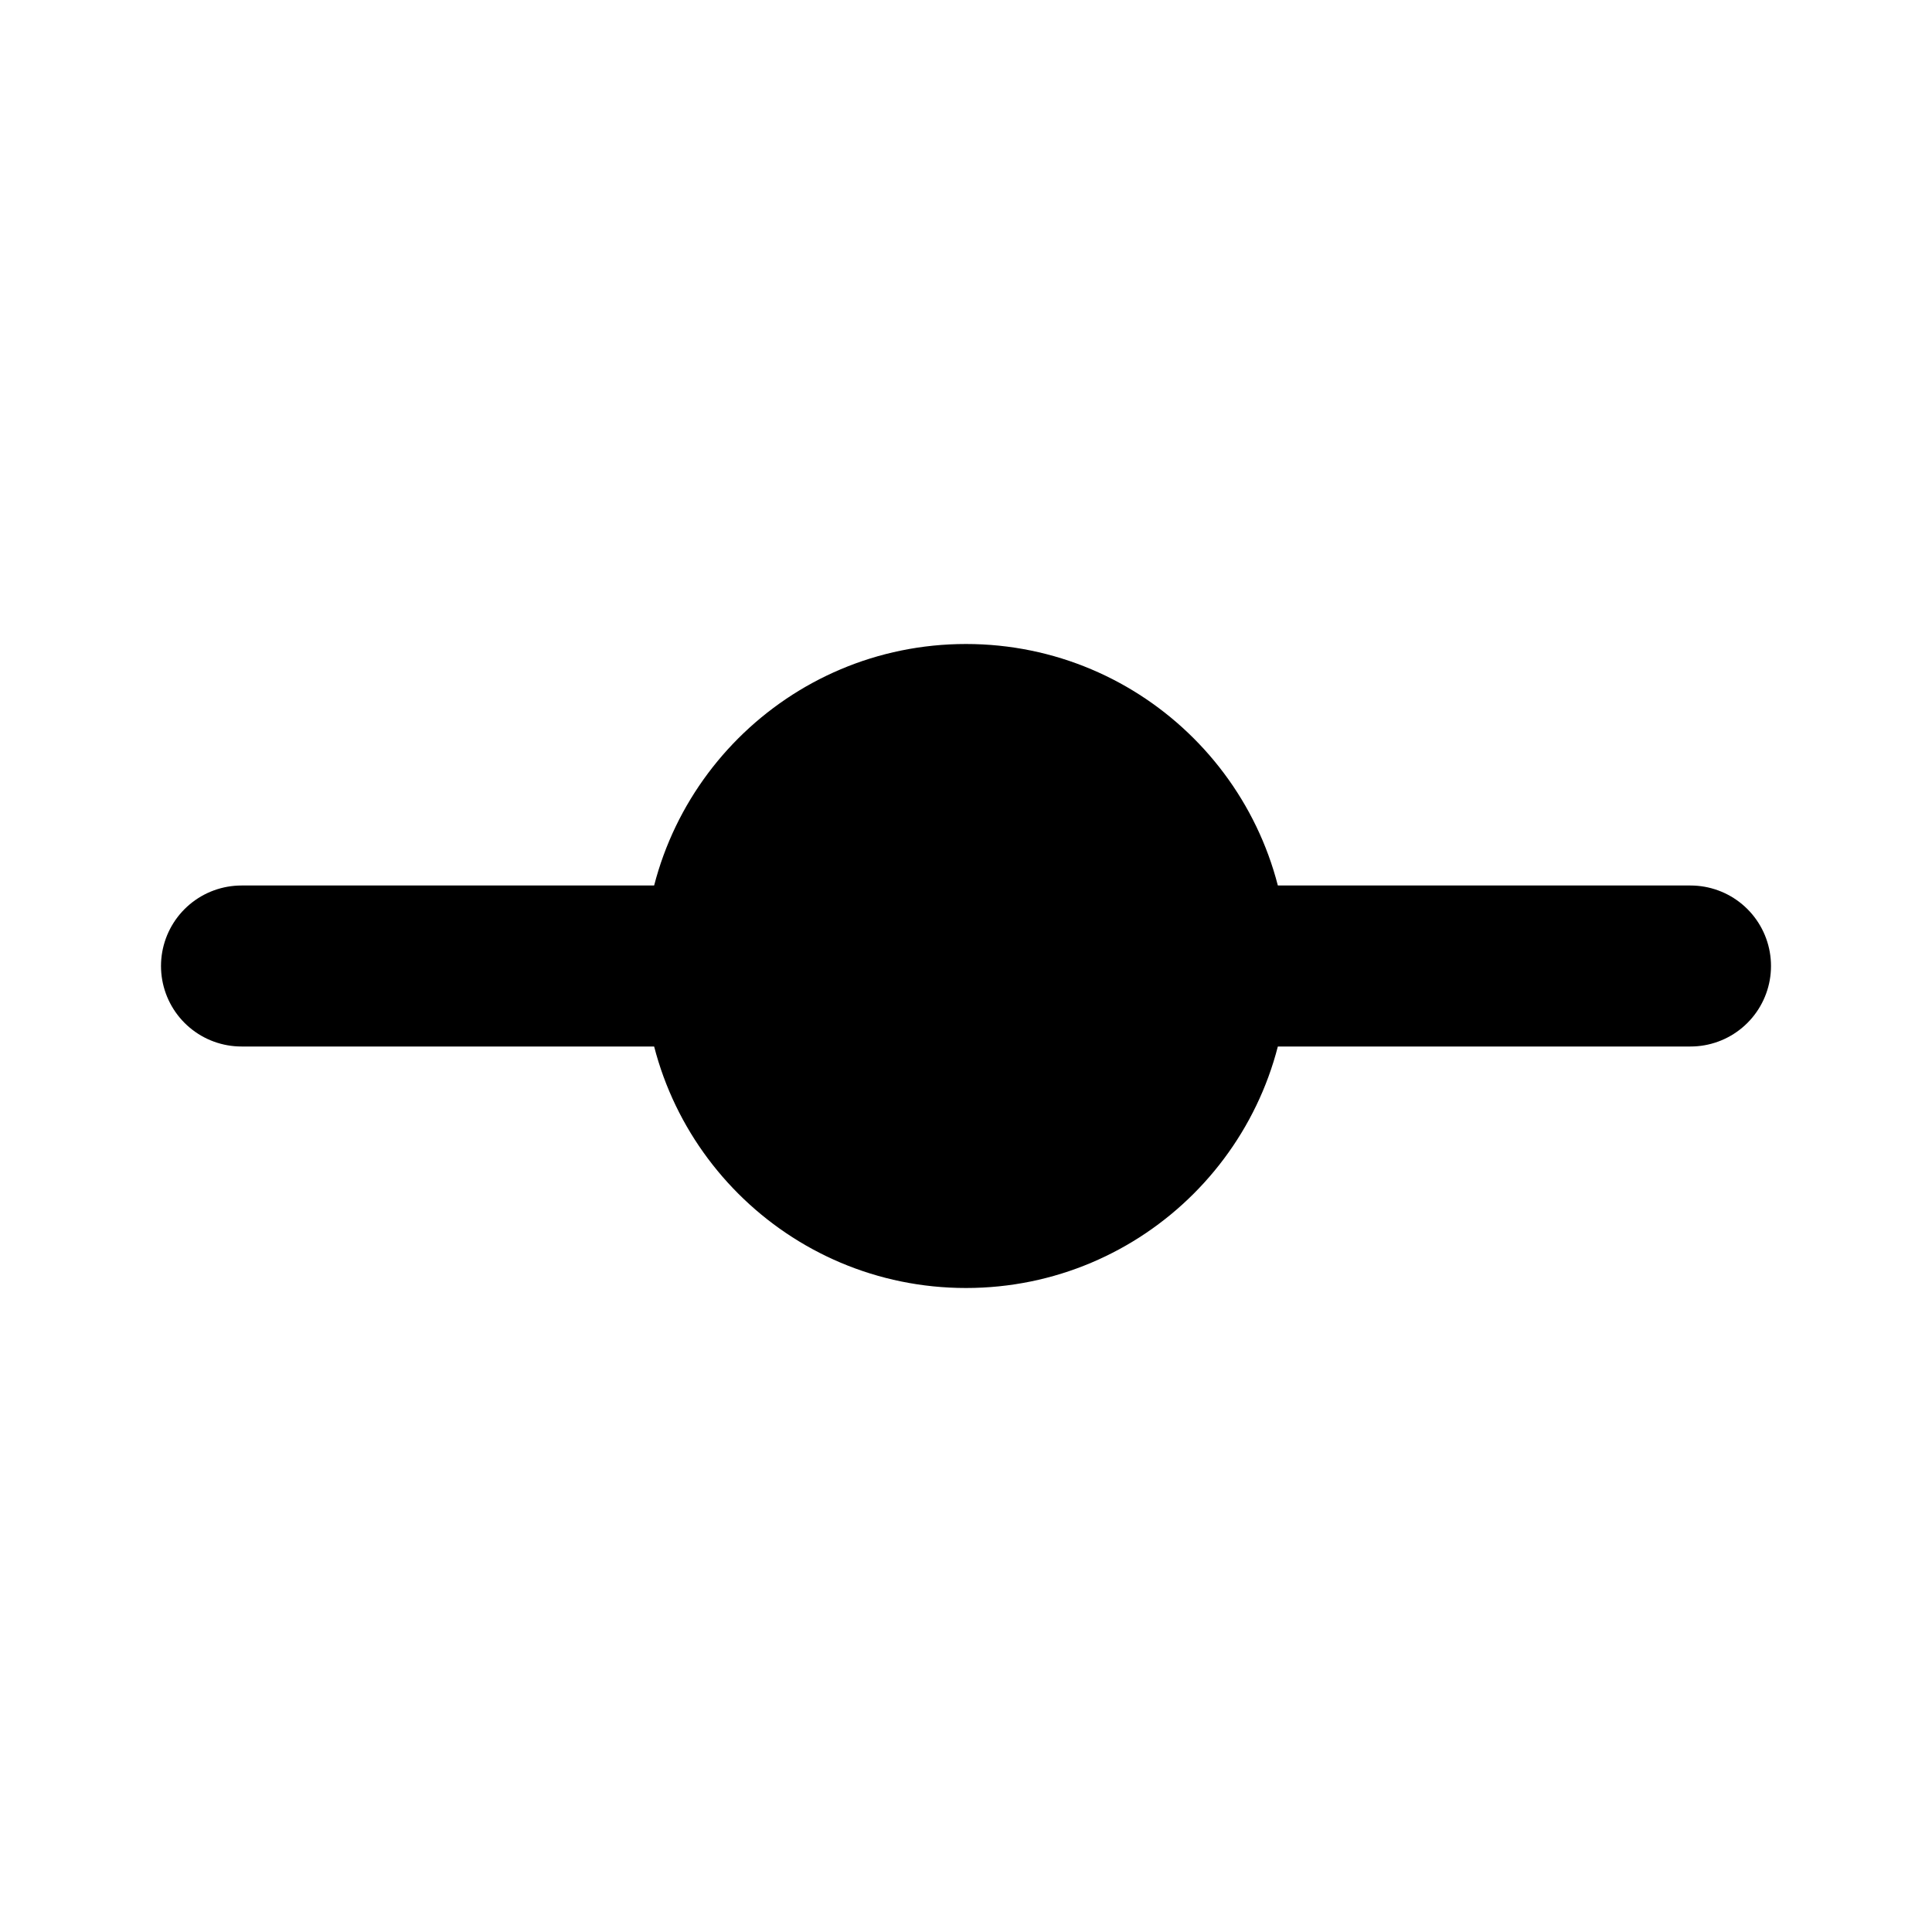
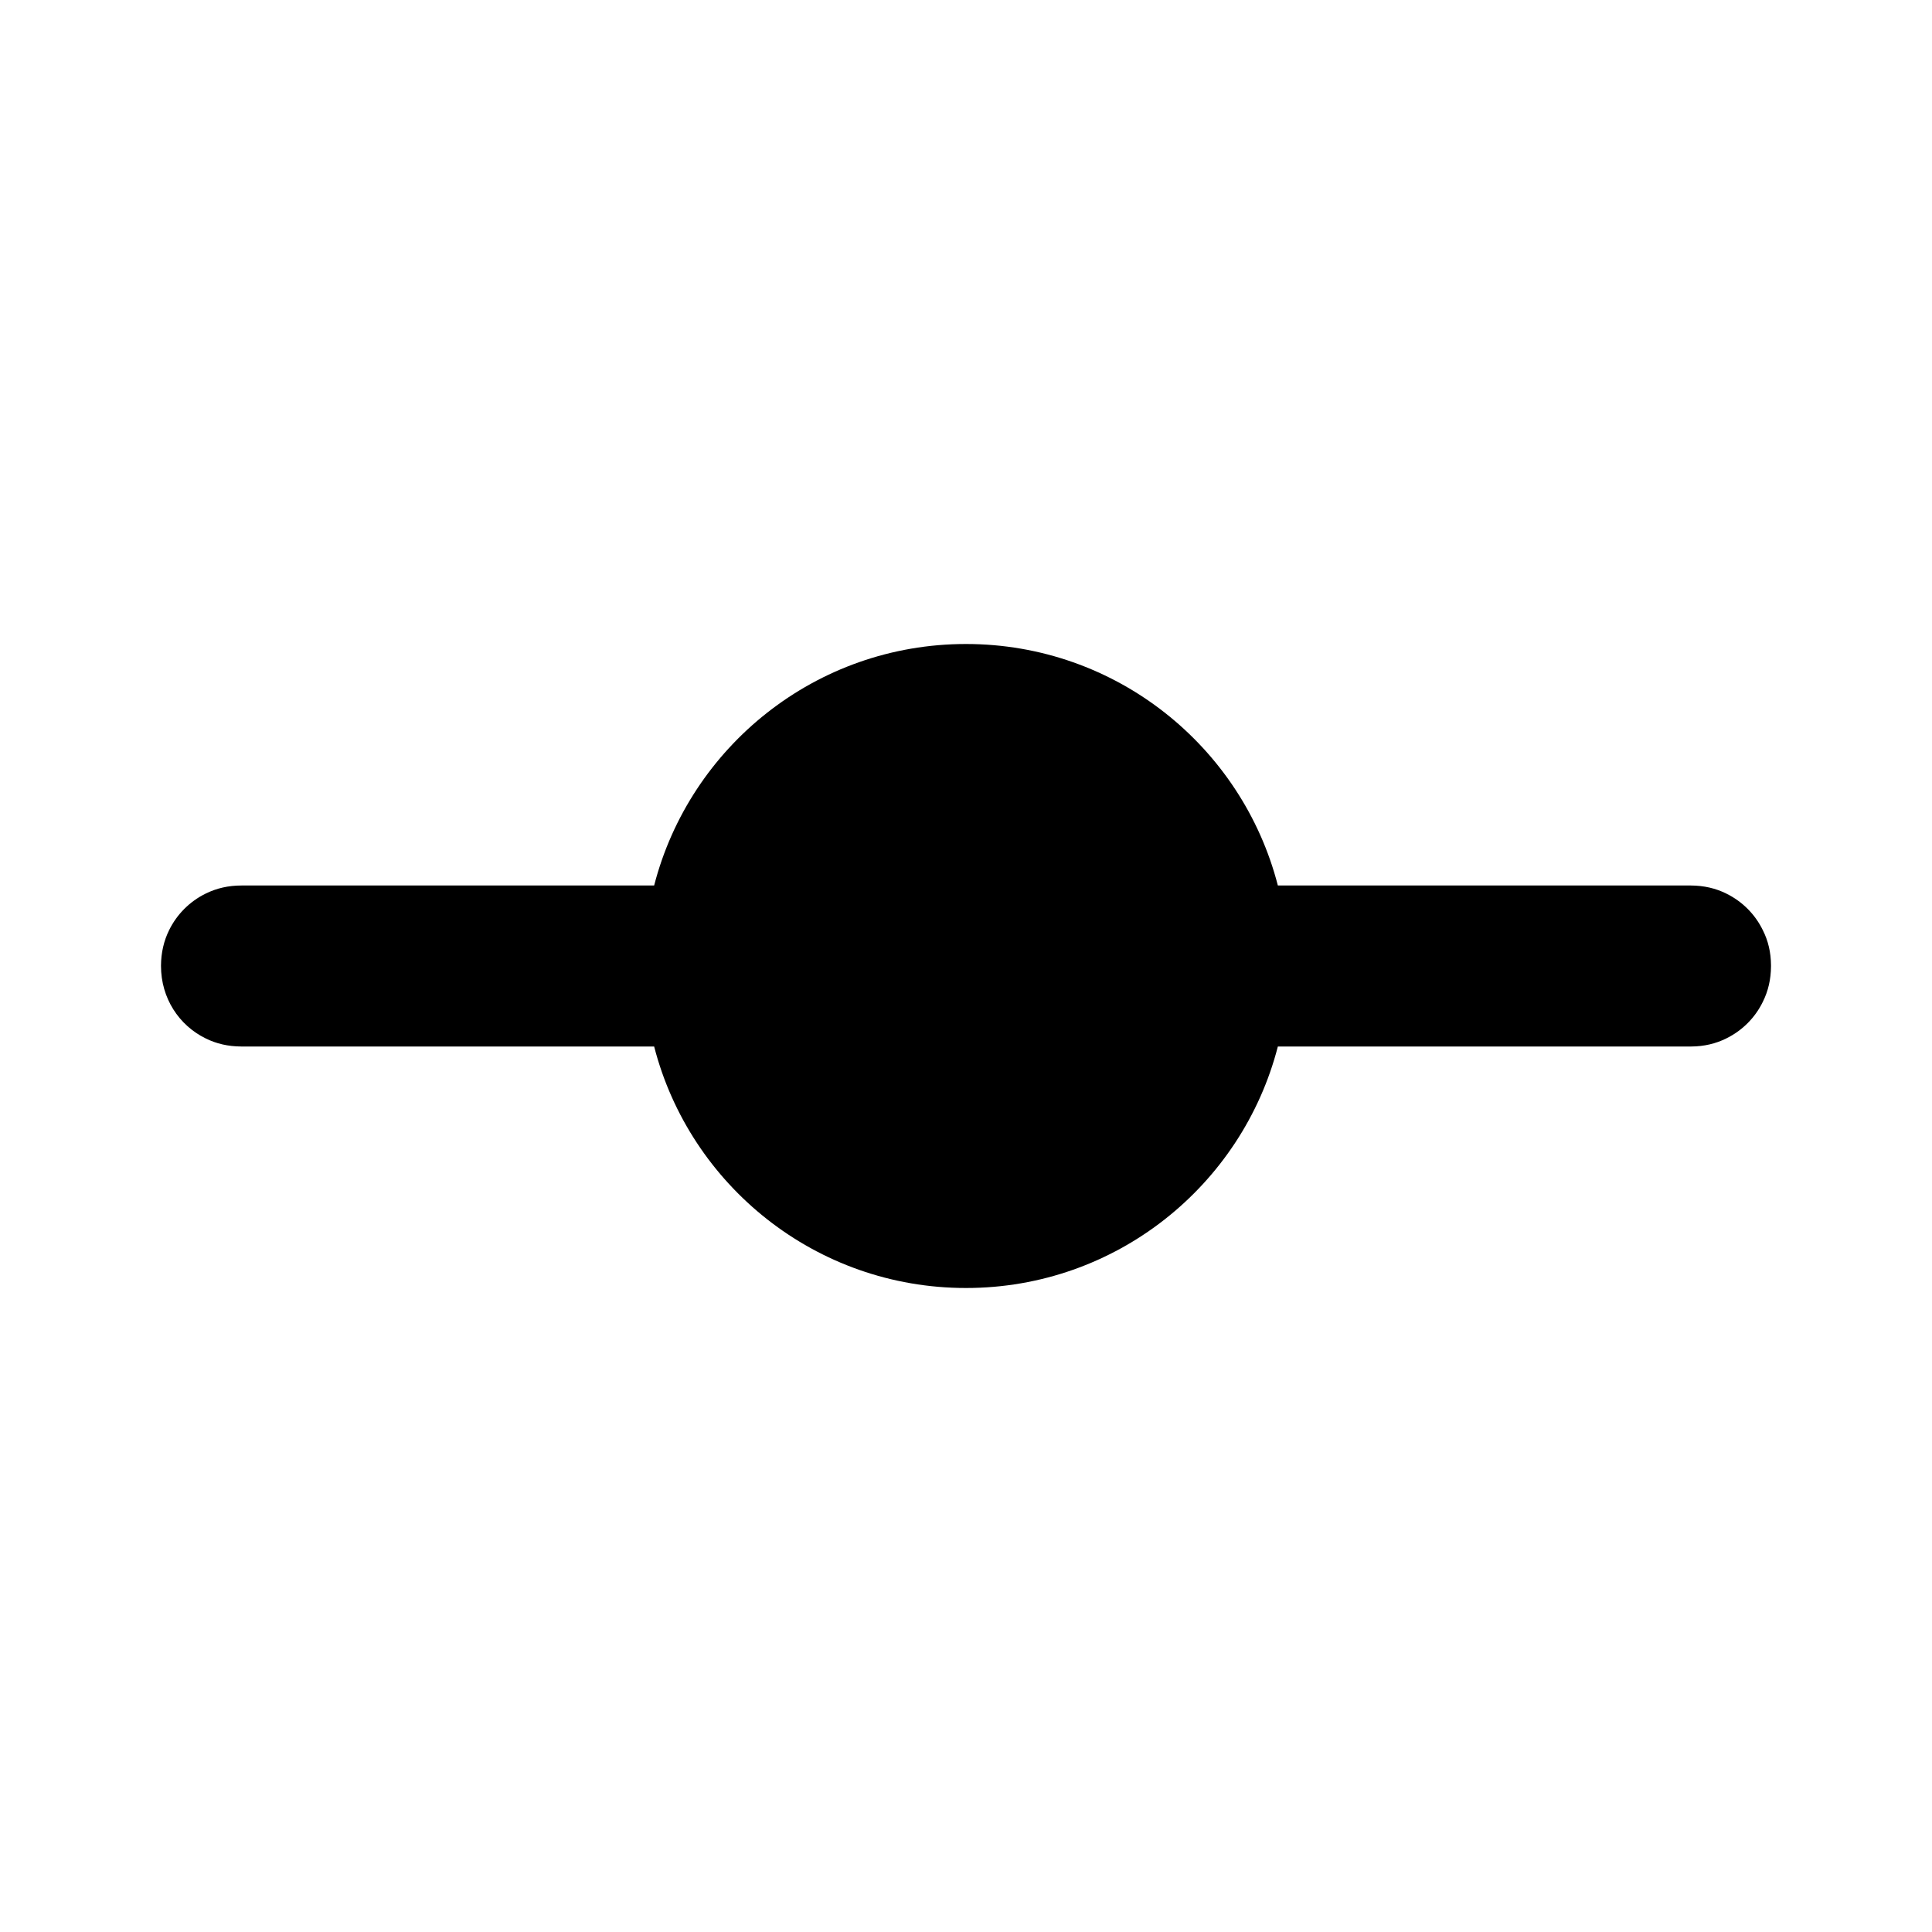
<svg xmlns="http://www.w3.org/2000/svg" viewBox="0 0 24 24" fill="none">
-   <path id="矢量 43" d="M3 12L21 12" stroke="currentColor" stroke-linecap="round" stroke-width="2" />
-   <circle id="椭圆 5" cx="12" cy="12" r="4" fill="currentColor" />
+   <path id="矢量 80" d="M8.126 13C8.57 14.725 10.136 16 12 16C13.864 16 15.43 14.725 15.874 13L21 13L21.01 13C21.169 12.999 21.314 12.965 21.446 12.899C21.643 12.802 21.802 12.643 21.898 12.446C21.965 12.312 21.999 12.166 22 12.005L22 12L22 11.99C21.999 11.831 21.965 11.686 21.898 11.554C21.802 11.357 21.643 11.198 21.446 11.101C21.312 11.034 21.166 11.001 21.005 11L21 11L15.874 11C15.43 9.275 13.864 8 12 8C10.136 8 8.57 9.275 8.126 11L3 11C2.837 11 2.689 11.034 2.554 11.101C2.357 11.198 2.198 11.357 2.101 11.554C2.035 11.688 2.001 11.835 2 11.995L2 12C2 12.399 2.223 12.737 2.554 12.899C2.688 12.966 2.834 12.999 2.995 13L3 13L8.126 13Z" fill="currentColor" fill-rule="evenodd" />
</svg>
